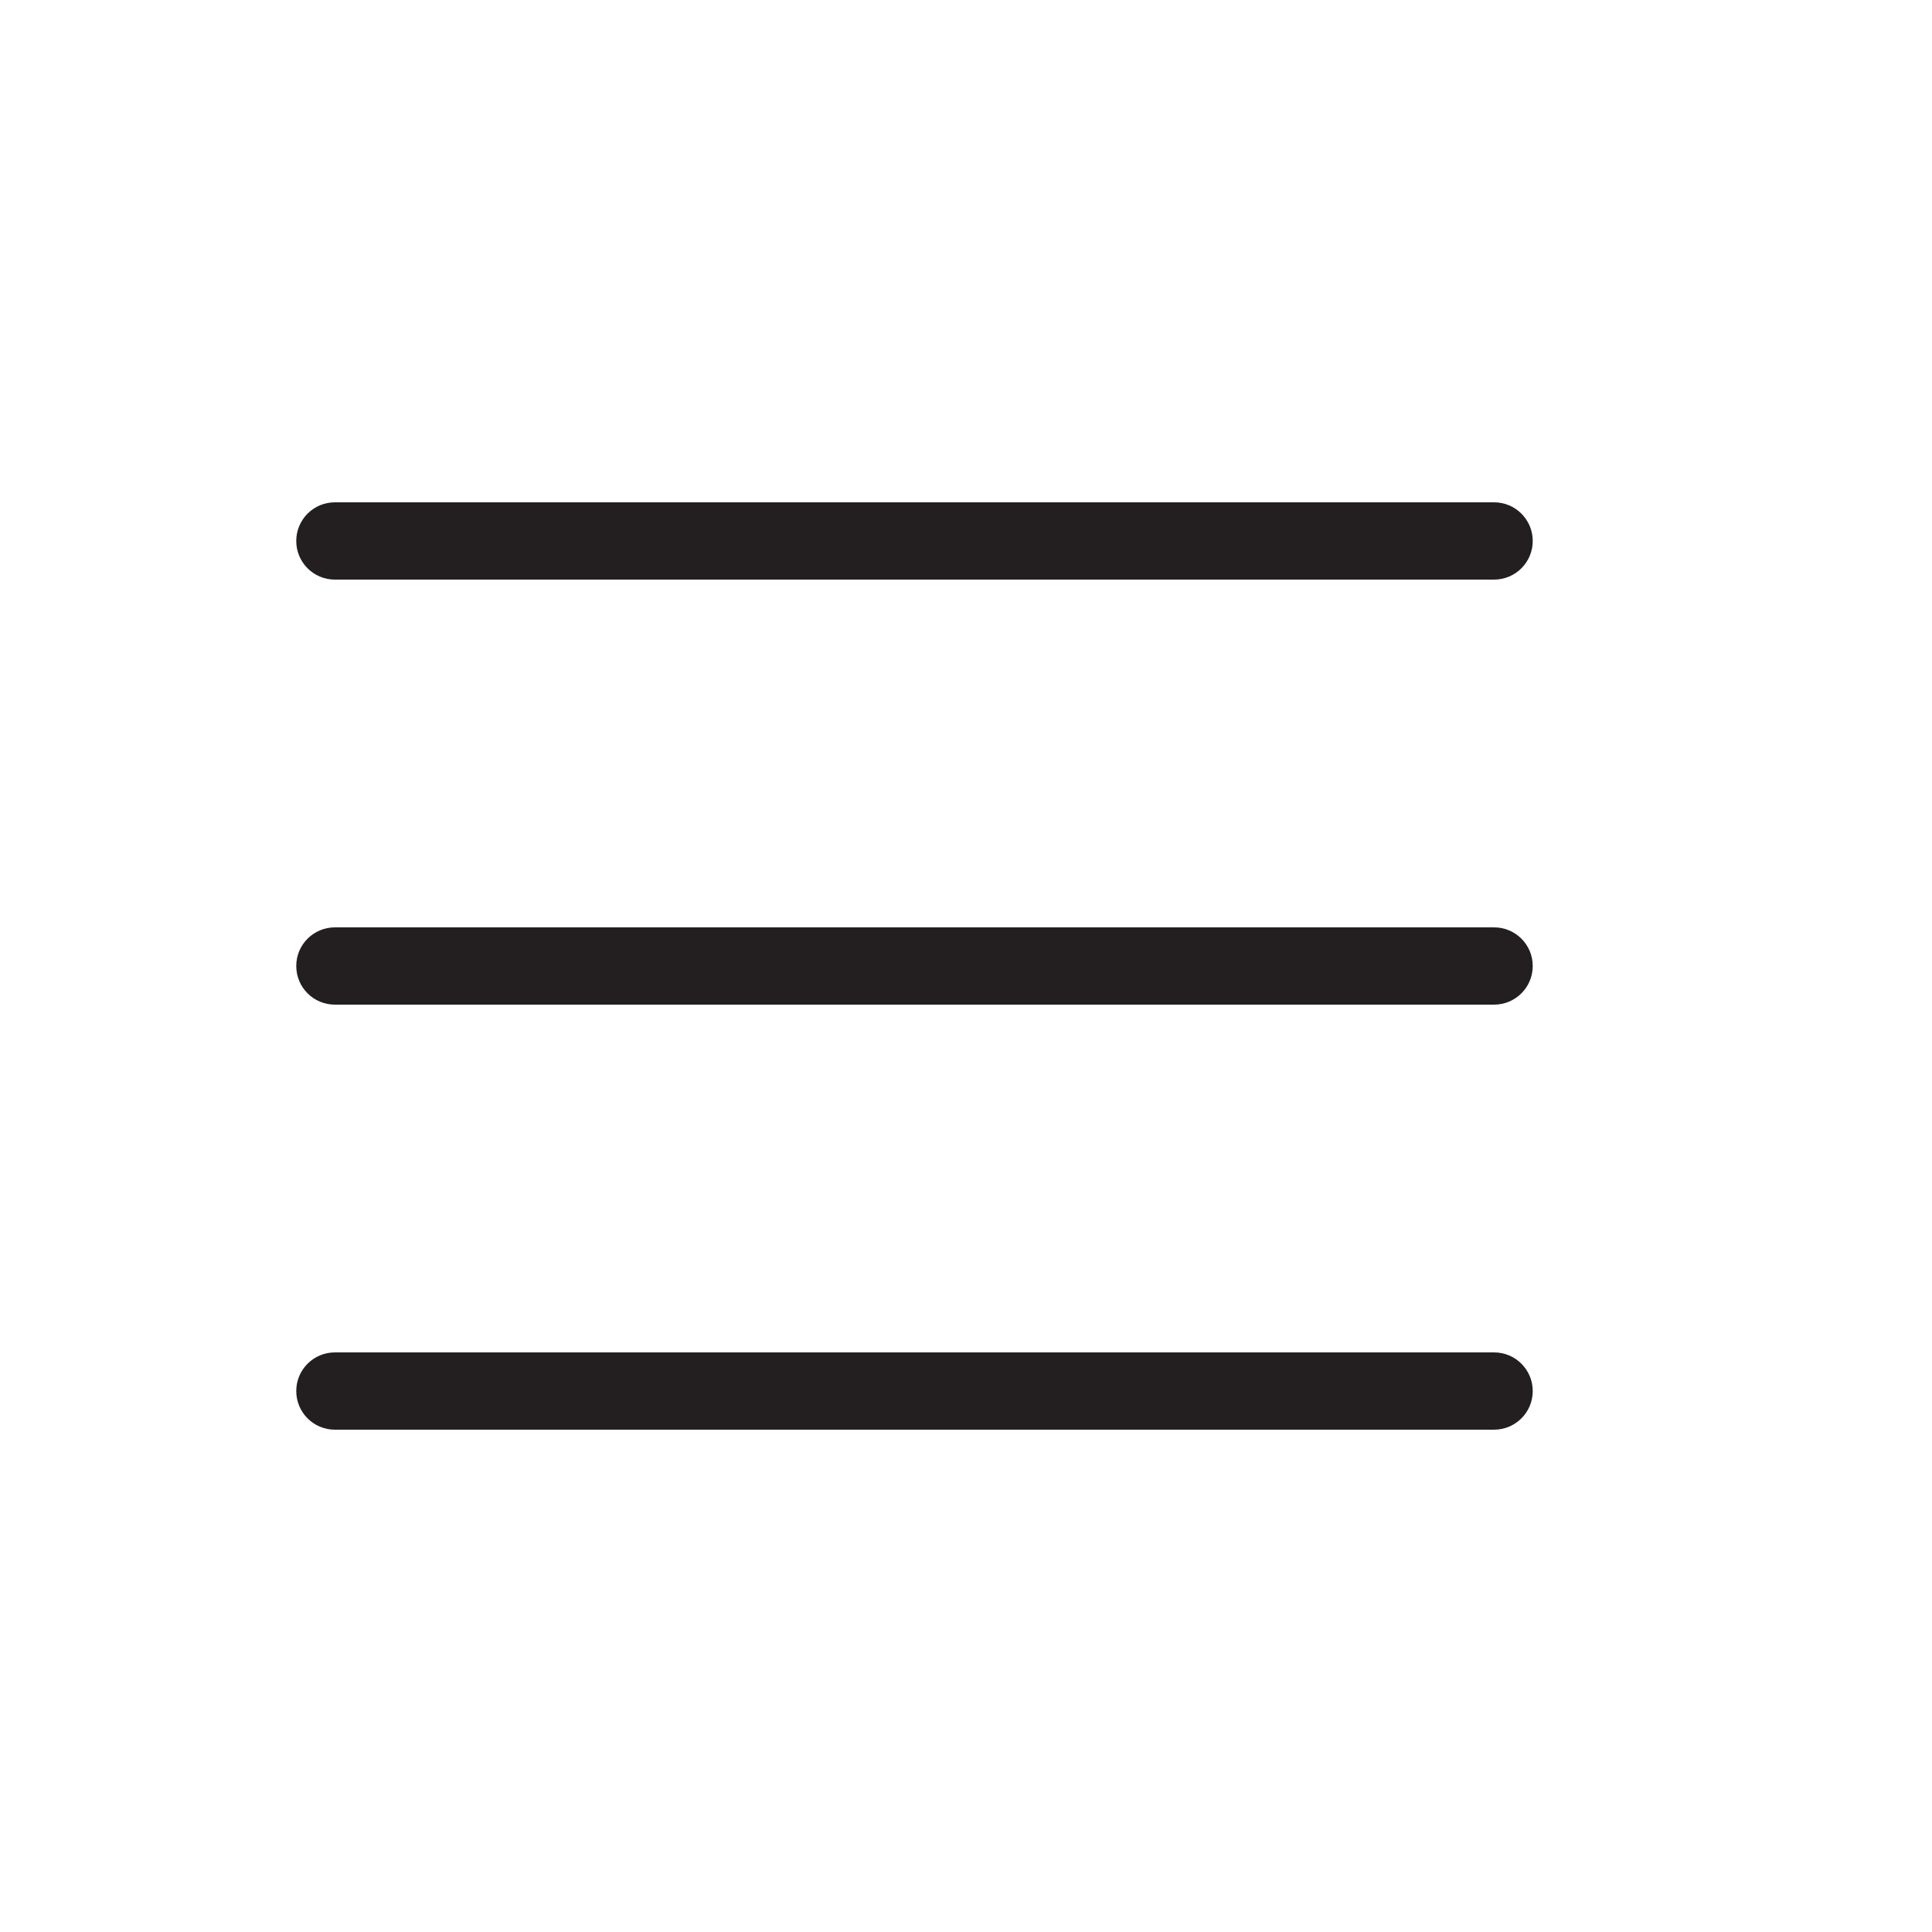
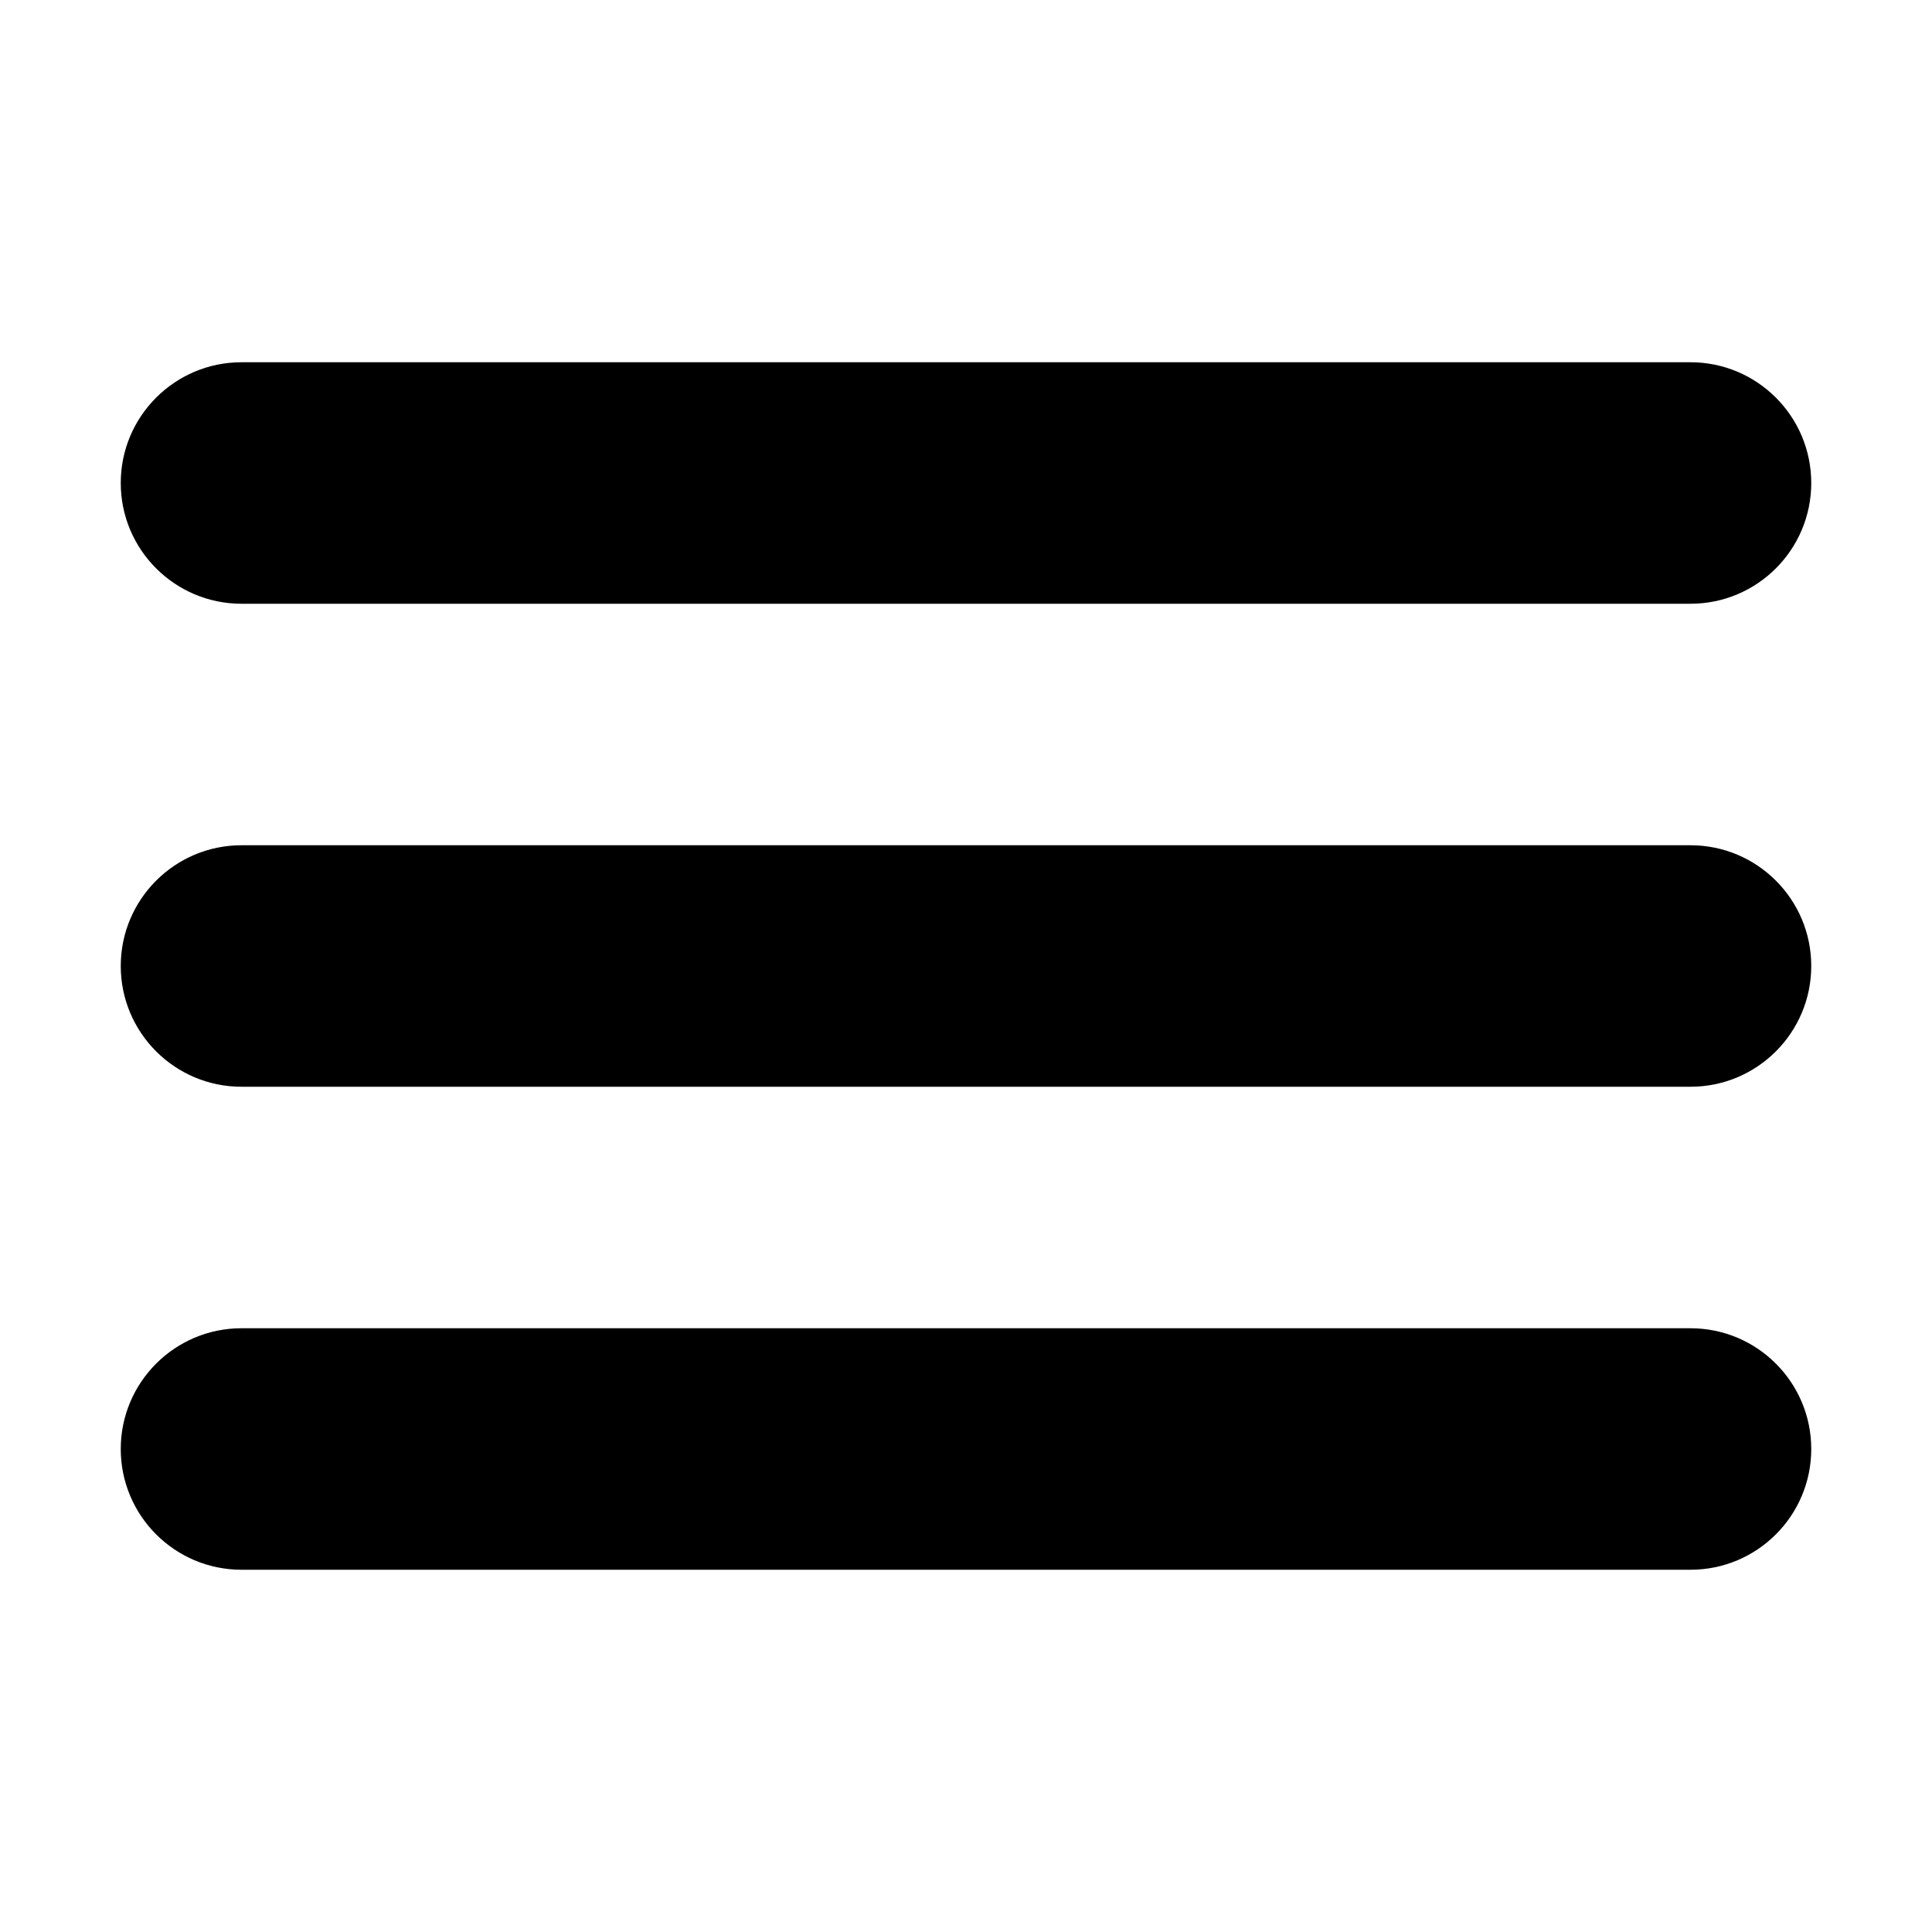
- <svg xmlns="http://www.w3.org/2000/svg" version="1.1" id="Layer_1" x="0px" y="0px" viewBox="0 0 50 50" enable-background="new 0 0 50 50" xml:space="preserve">
-   <path fill="#231F20" d="M8.667,15h30c0.552,0,1-0.447,1-1s-0.448-1-1-1h-30c-0.552,0-1,0.447-1,1S8.114,15,8.667,15z" />
-   <path fill="#231F20" d="M8.667,37h30c0.552,0,1-0.447,1-1s-0.448-1-1-1h-30c-0.552,0-1,0.447-1,1S8.114,37,8.667,37z" />
-   <path fill="#231F20" d="M8.667,26h30c0.552,0,1-0.447,1-1s-0.448-1-1-1h-30c-0.552,0-1,0.447-1,1S8.114,26,8.667,26z" />
+ <svg xmlns="http://www.w3.org/2000/svg" height="32px" id="Layer_1" style="enable-background:new 0 0 32 32;" version="1.1" viewBox="0 0 32 32" width="32px" xml:space="preserve">
+   <path d="M4,10h24c1.104,0,2-0.896,2-2s-0.896-2-2-2H4C2.896,6,2,6.896,2,8S2.896,10,4,10z M28,14H4c-1.104,0-2,0.896-2,2  s0.896,2,2,2h24c1.104,0,2-0.896,2-2S29.104,14,28,14z M28,22H4c-1.104,0-2,0.896-2,2s0.896,2,2,2h24c1.104,0,2-0.896,2-2  S29.104,22,28,22z" />
</svg>
